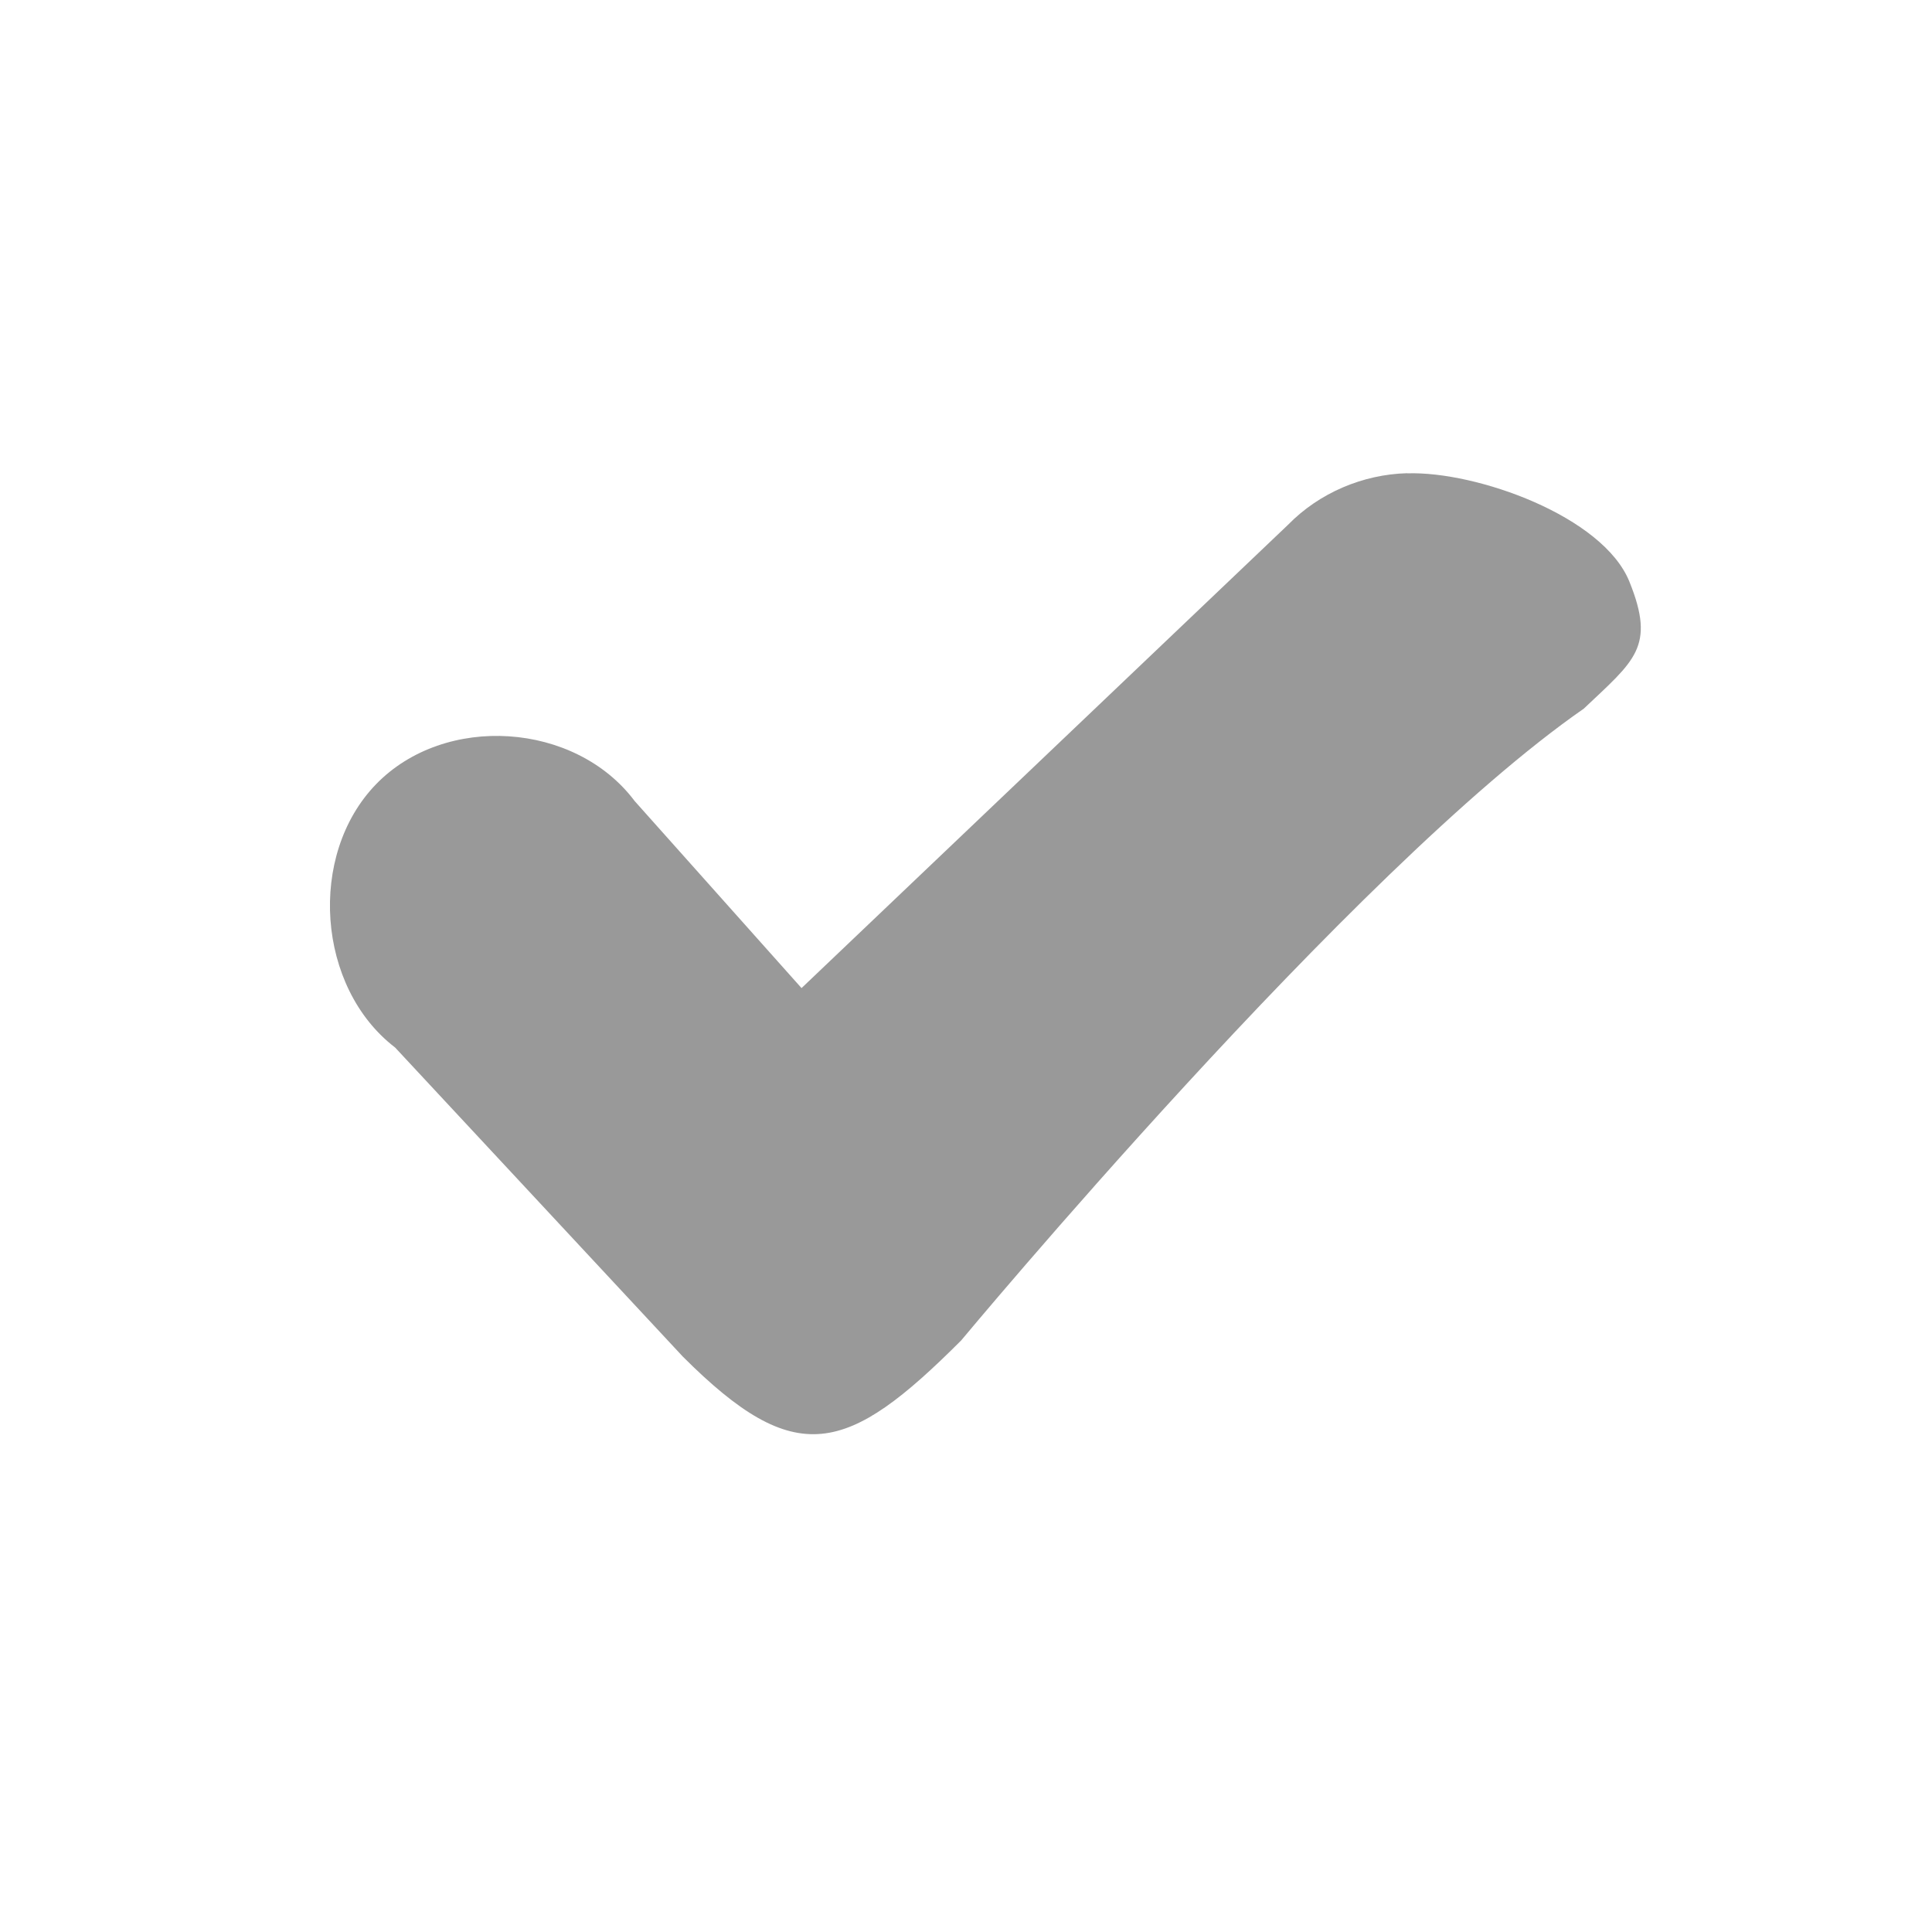
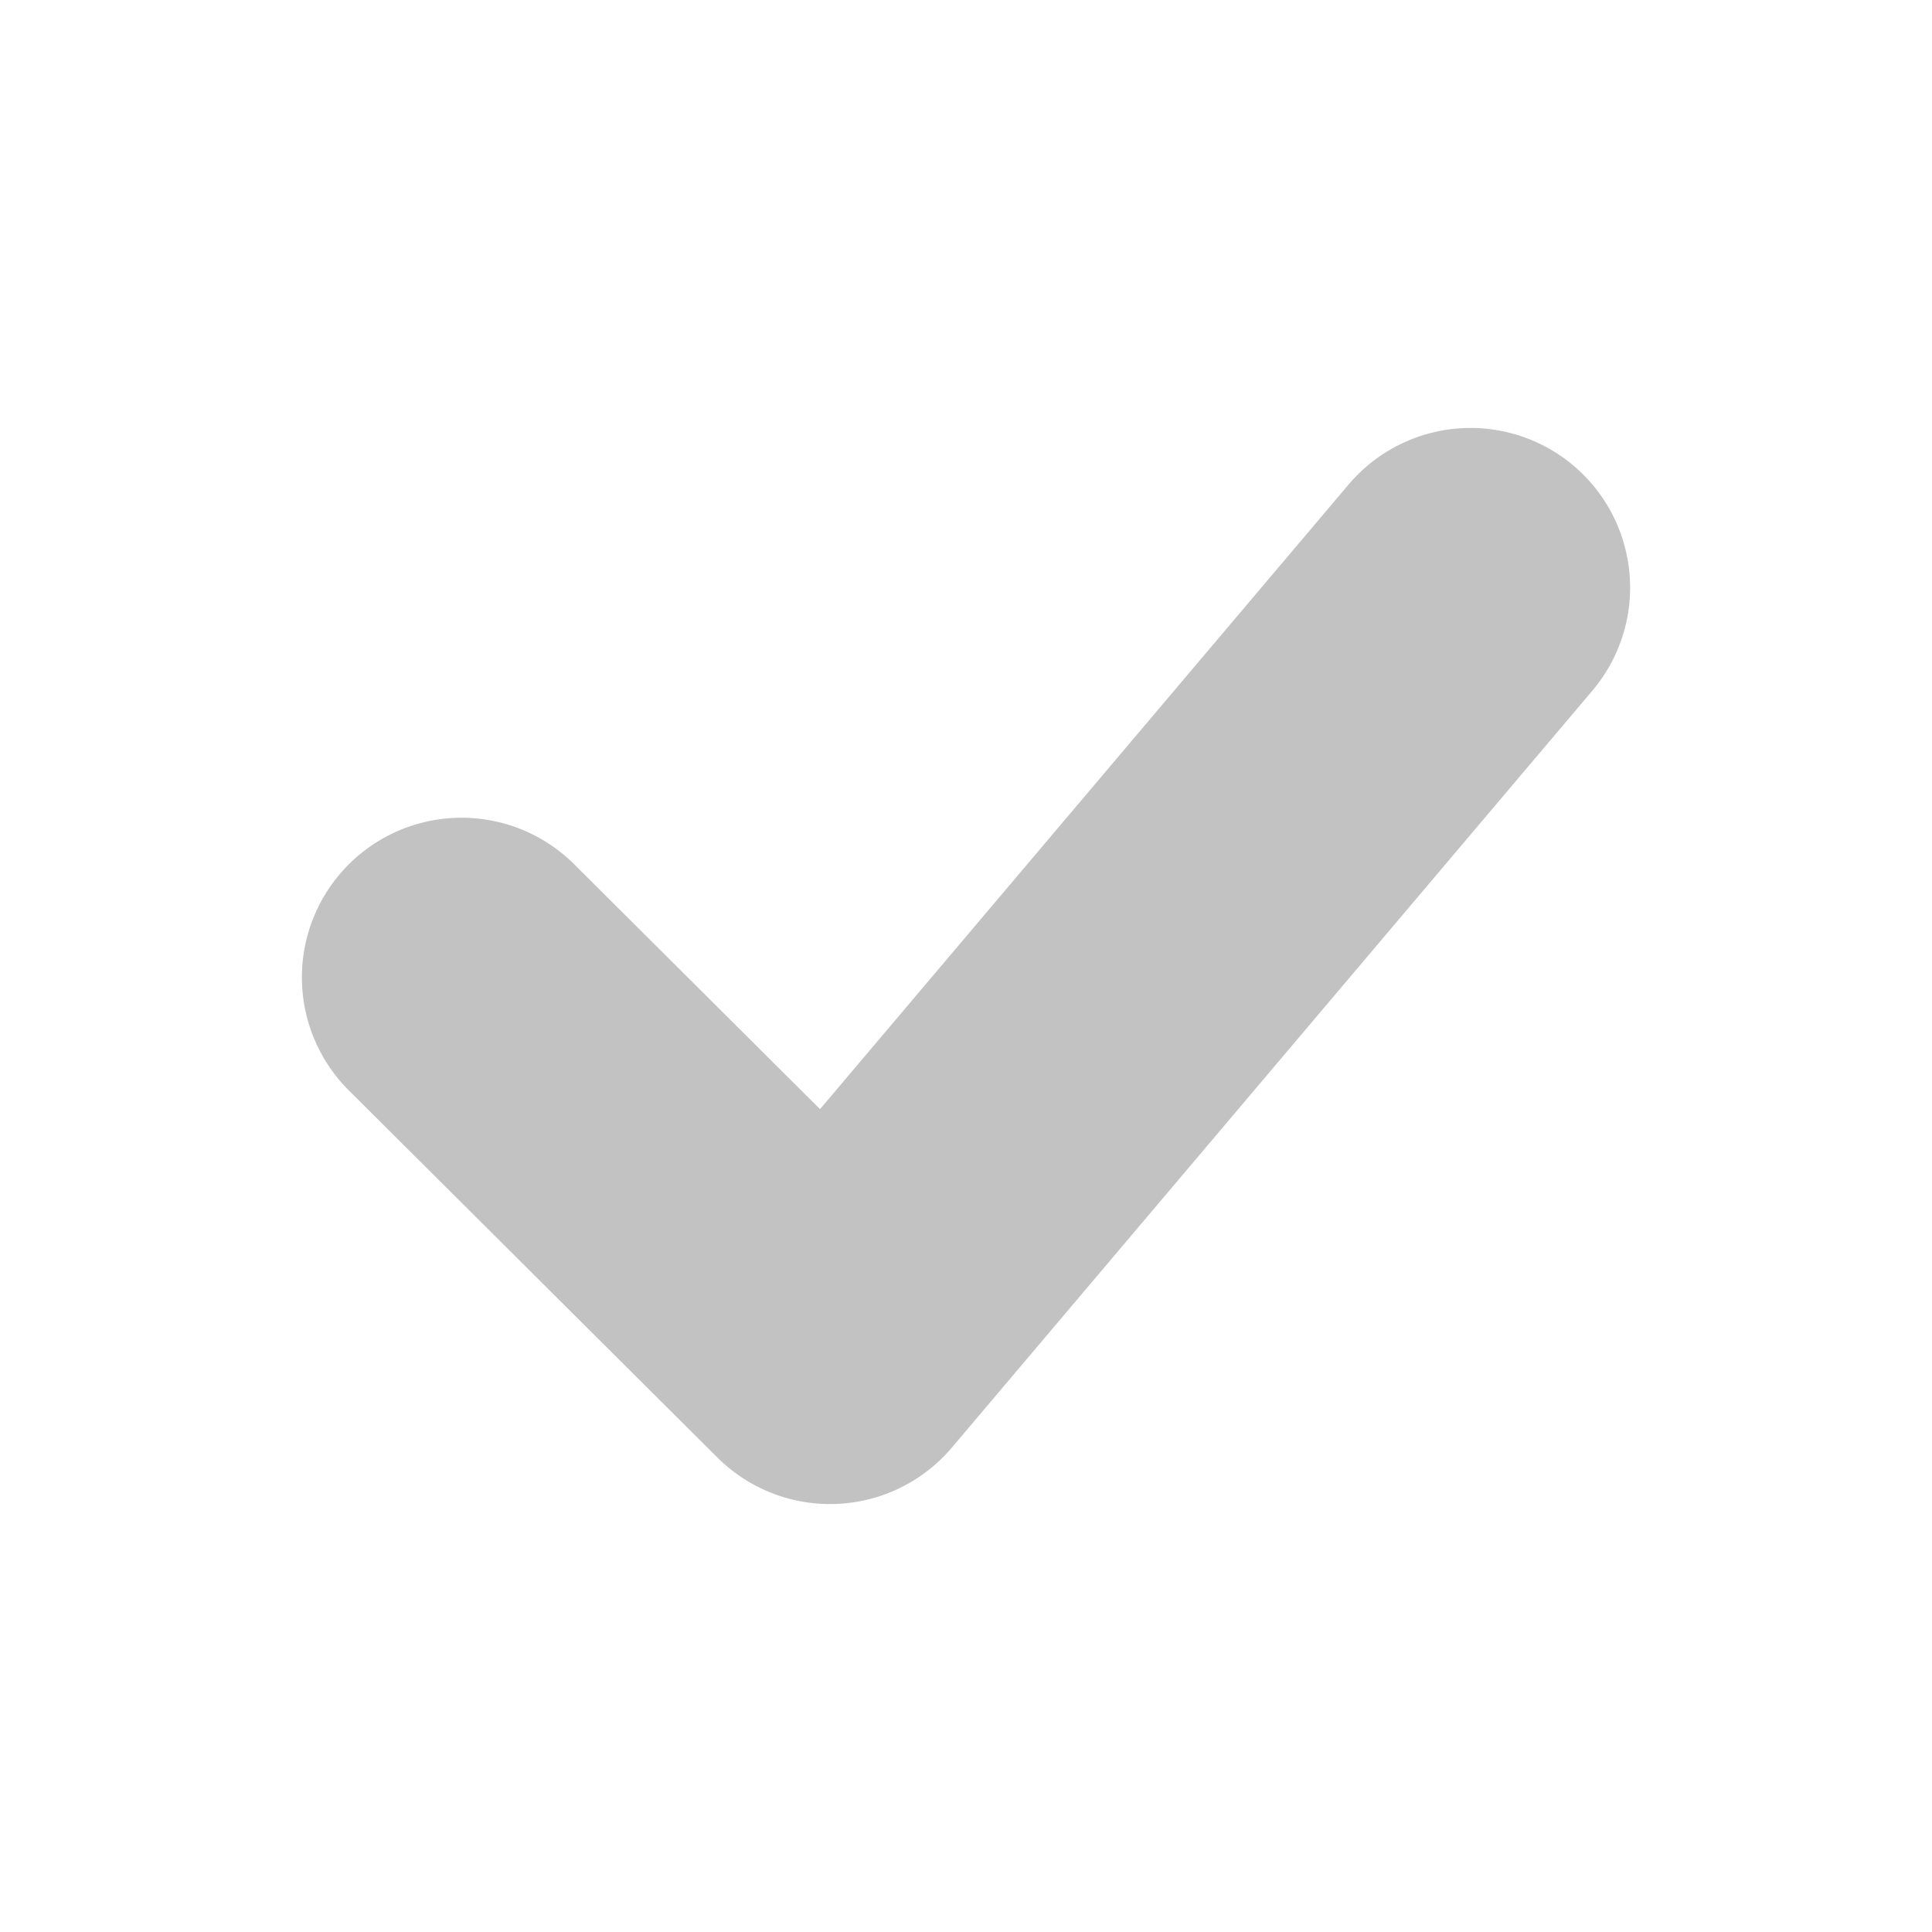
- <svg xmlns="http://www.w3.org/2000/svg" viewBox="0 0 16 16">
-   <g transform="translate(0 -1036.362)">
-     <path style="fill:#999;line-height:normal;color:#000" d="m 11.653,1040.281 c -0.366,0.01 -0.727,0.162 -0.986,0.427 l -4.029,3.837 -1.382,-1.549 c -0.492,-0.656 -1.571,-0.727 -2.141,-0.14 -0.57,0.587 -0.491,1.685 0.157,2.181 l 2.383,2.56 c 0.937,0.937 1.359,0.812 2.305,-0.134 0,0 3.25,-3.91 5.156,-5.232 0.421,-0.399 0.597,-0.51 0.378,-1.052 -0.219,-0.542 -1.266,-0.916 -1.841,-0.897 z" />
-   </g>
+ <svg xmlns="http://www.w3.org/2000/svg" viewBox="0 0 16 16" id="svg2" version="1.1" width="100%" height="100%">
+   <defs id="defs10" />
+   <path d="M 3.822,8.094 6.874,11.134 12.178,4.866" id="path5880" style="fill:none;stroke:#c2c2c2;stroke-width:2.644;stroke-linecap:round;stroke-linejoin:round;stroke-miterlimit:4;stroke-opacity:1;stroke-dasharray:none" />
</svg>
